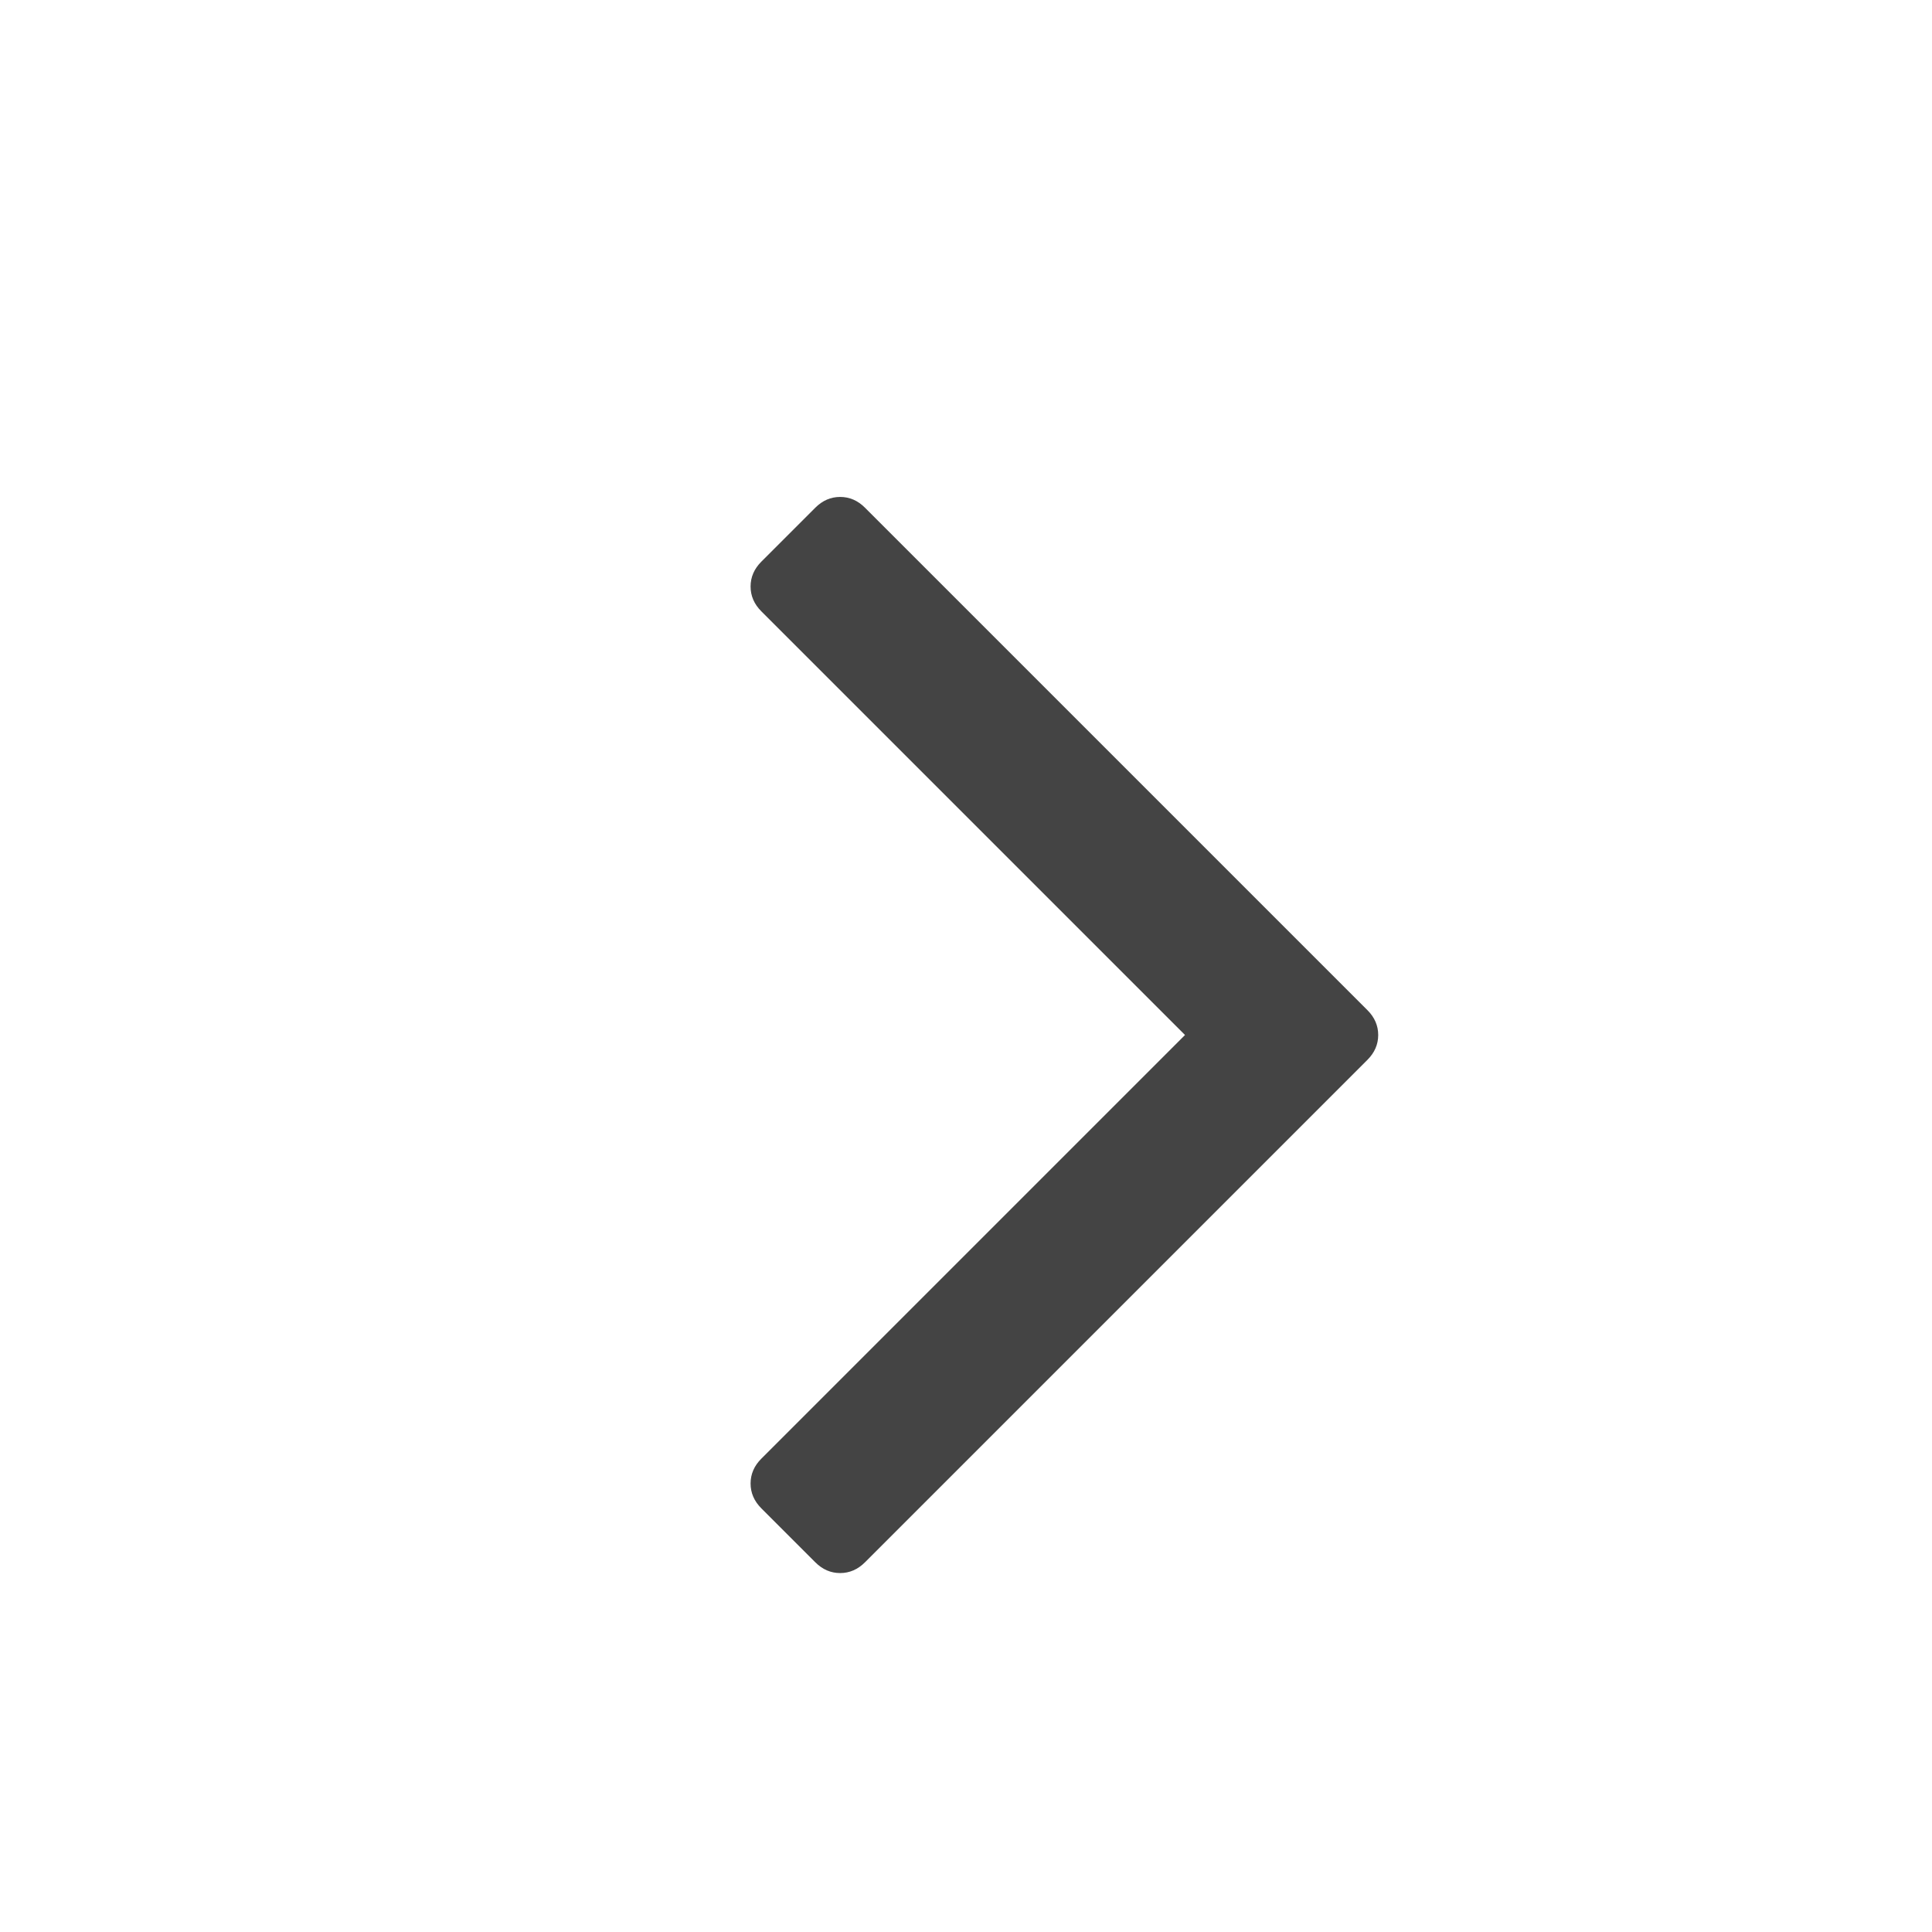
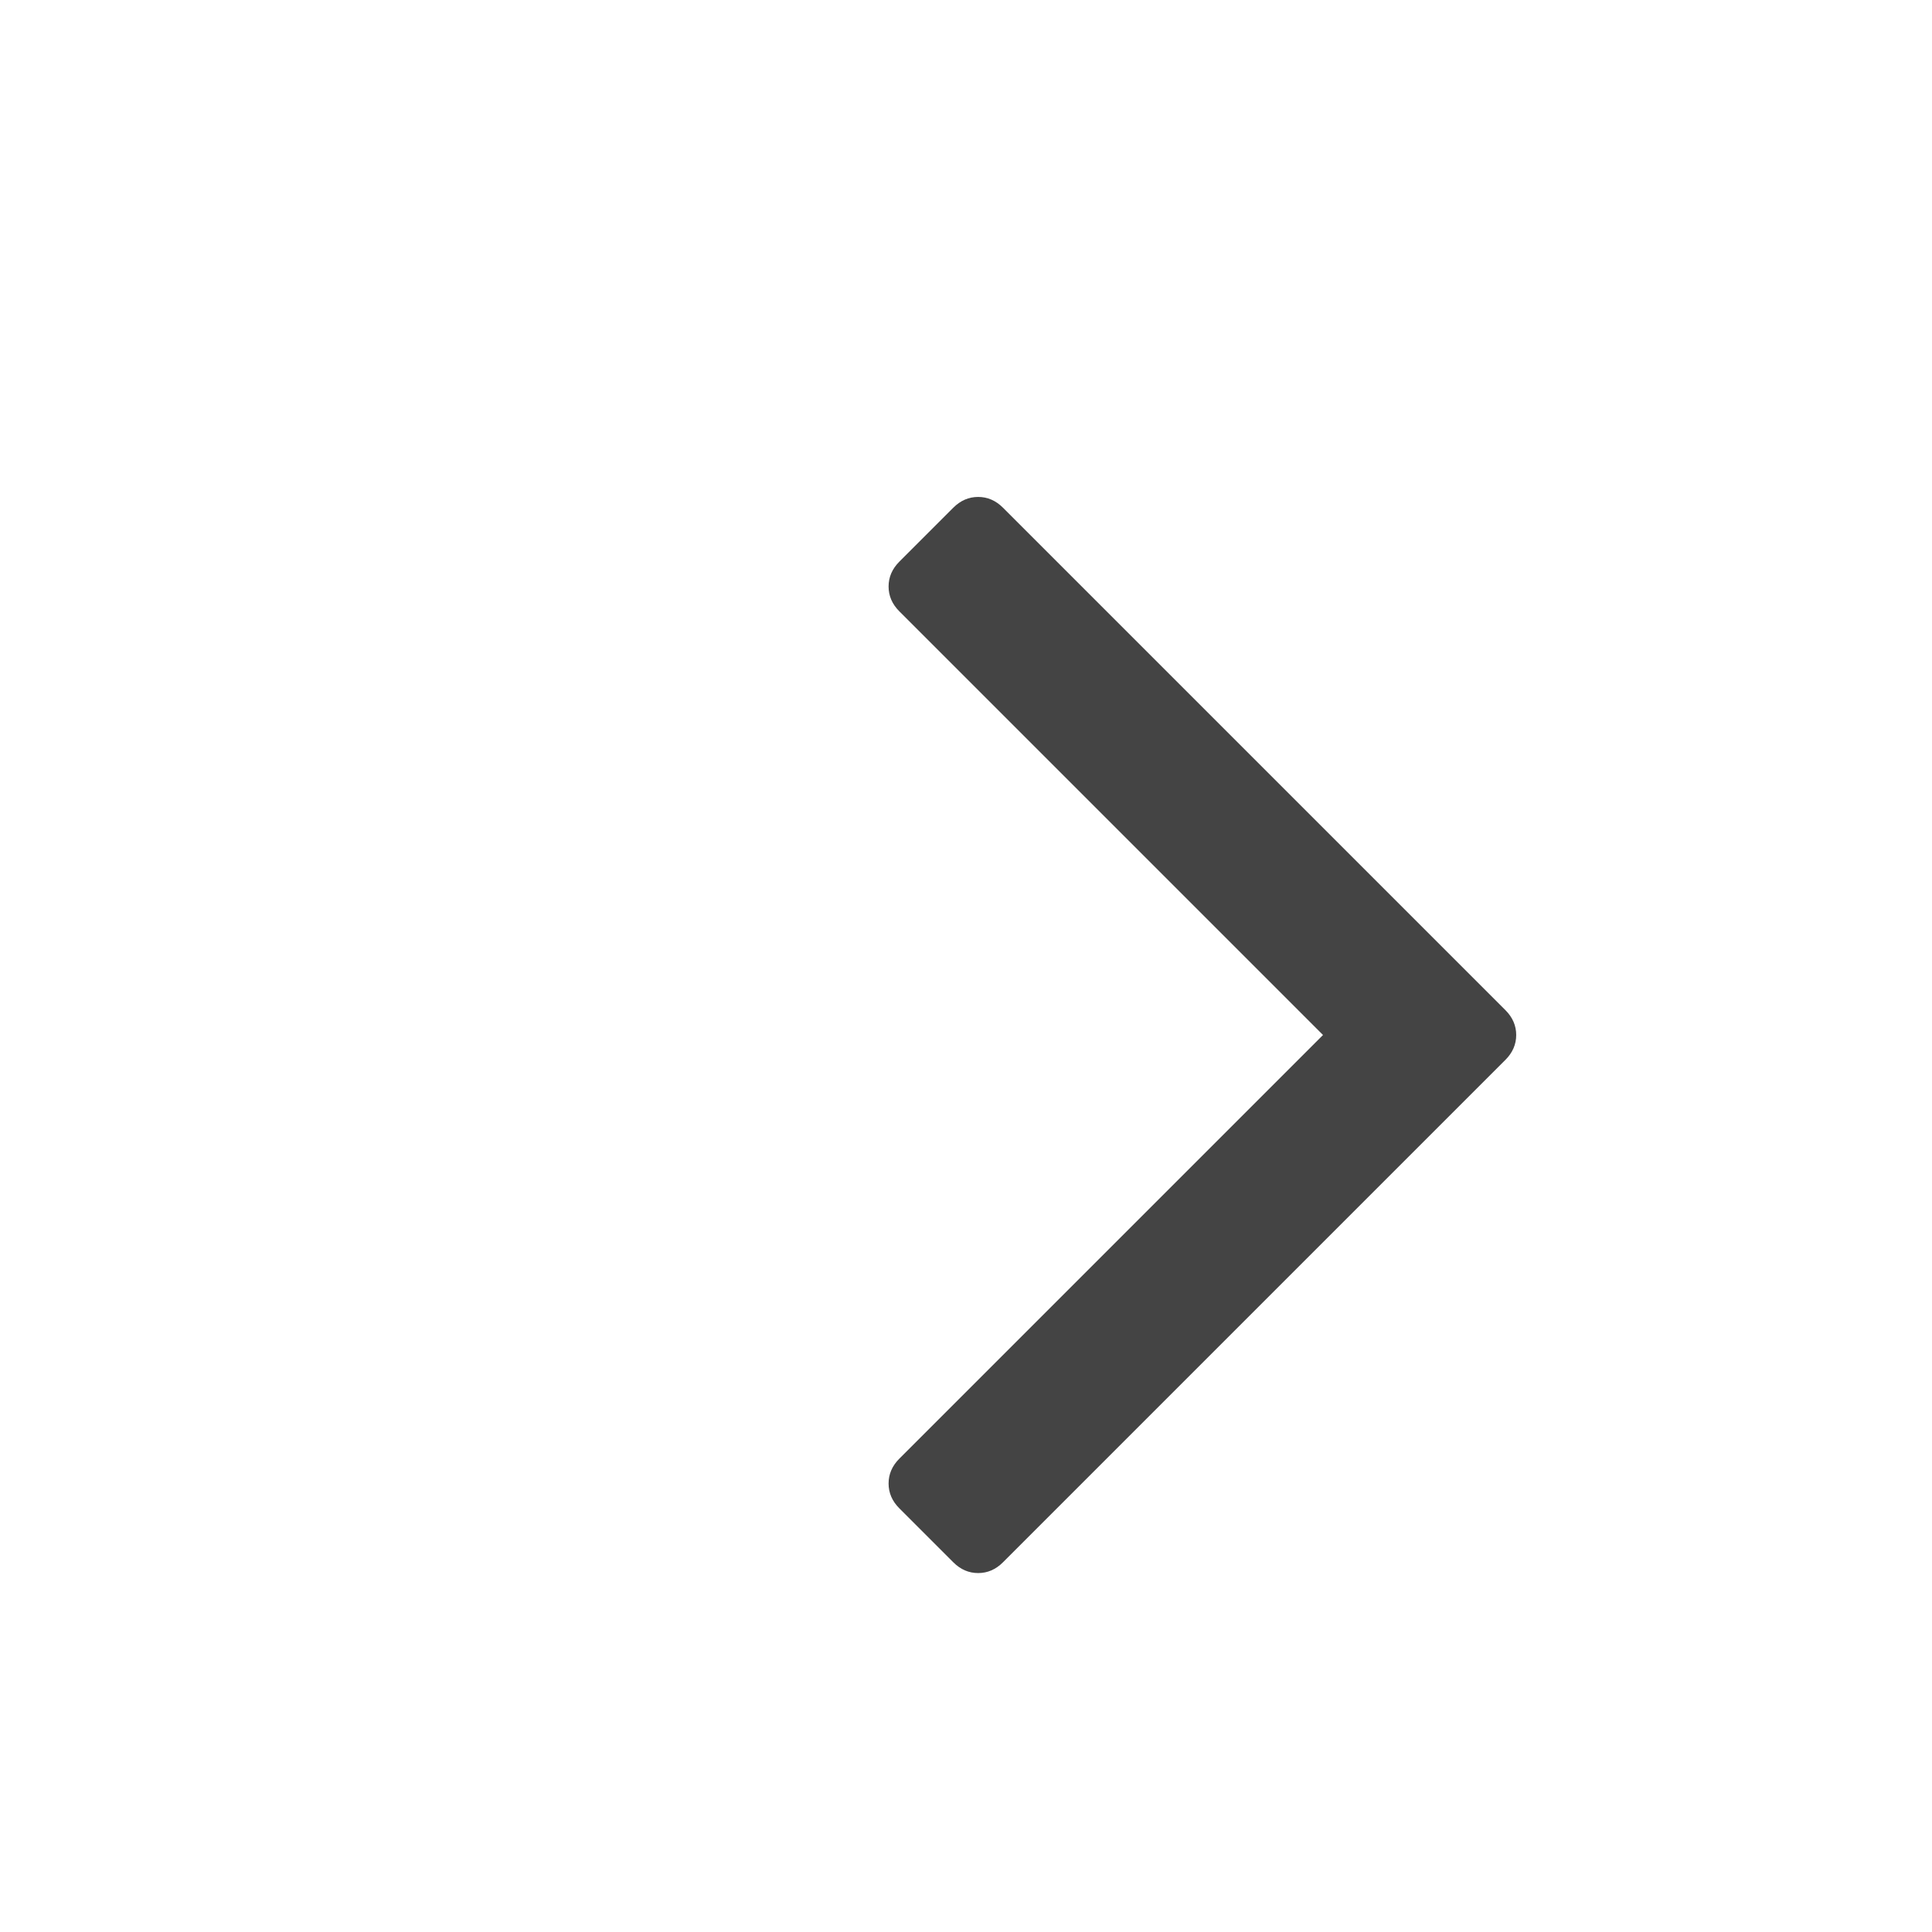
<svg xmlns="http://www.w3.org/2000/svg" id="svg2" height="14" viewBox="0 0 5 14" width="14" version="1.1">
  <defs id="defs6" />
-   <path id="path4" style="fill:#444444" d="m 5.487,7.5 q 0,0.102 -0.078,0.18 l -3.641,3.641 q -0.078,0.078 -0.18,0.078 -0.102,0 -0.18,-0.078 L 1.017,10.93 q -0.078,-0.078 -0.078,-0.18 0,-0.102 0.078,-0.18 L 4.087,7.5 1.017,4.43 Q 0.939,4.352 0.939,4.25 0.939,4.148 1.017,4.07 L 1.408,3.679 q 0.078,-0.078 0.18,-0.078 0.102,0 0.18,0.078 L 5.409,7.32 Q 5.487,7.398 5.487,7.5 Z" />
+   <path id="path4" style="fill:#444444" d="m 6.487,7.5 q 0,0.102 -0.078,0.18 l -3.641,3.641 q -0.078,0.078 -0.18,0.078 -0.102,0 -0.18,-0.078 L 2.017,10.93 q -0.078,-0.078 -0.078,-0.18 0,-0.102 0.078,-0.18 L 5.087,7.5 2.017,4.43 Q 1.939,4.352 1.939,4.25 1.939,4.148 2.017,4.07 L 2.408,3.679 q 0.078,-0.078 0.18,-0.078 0.102,0 0.18,0.078 L 6.409,7.32 Q 6.487,7.398 6.487,7.5 Z" />
</svg>
